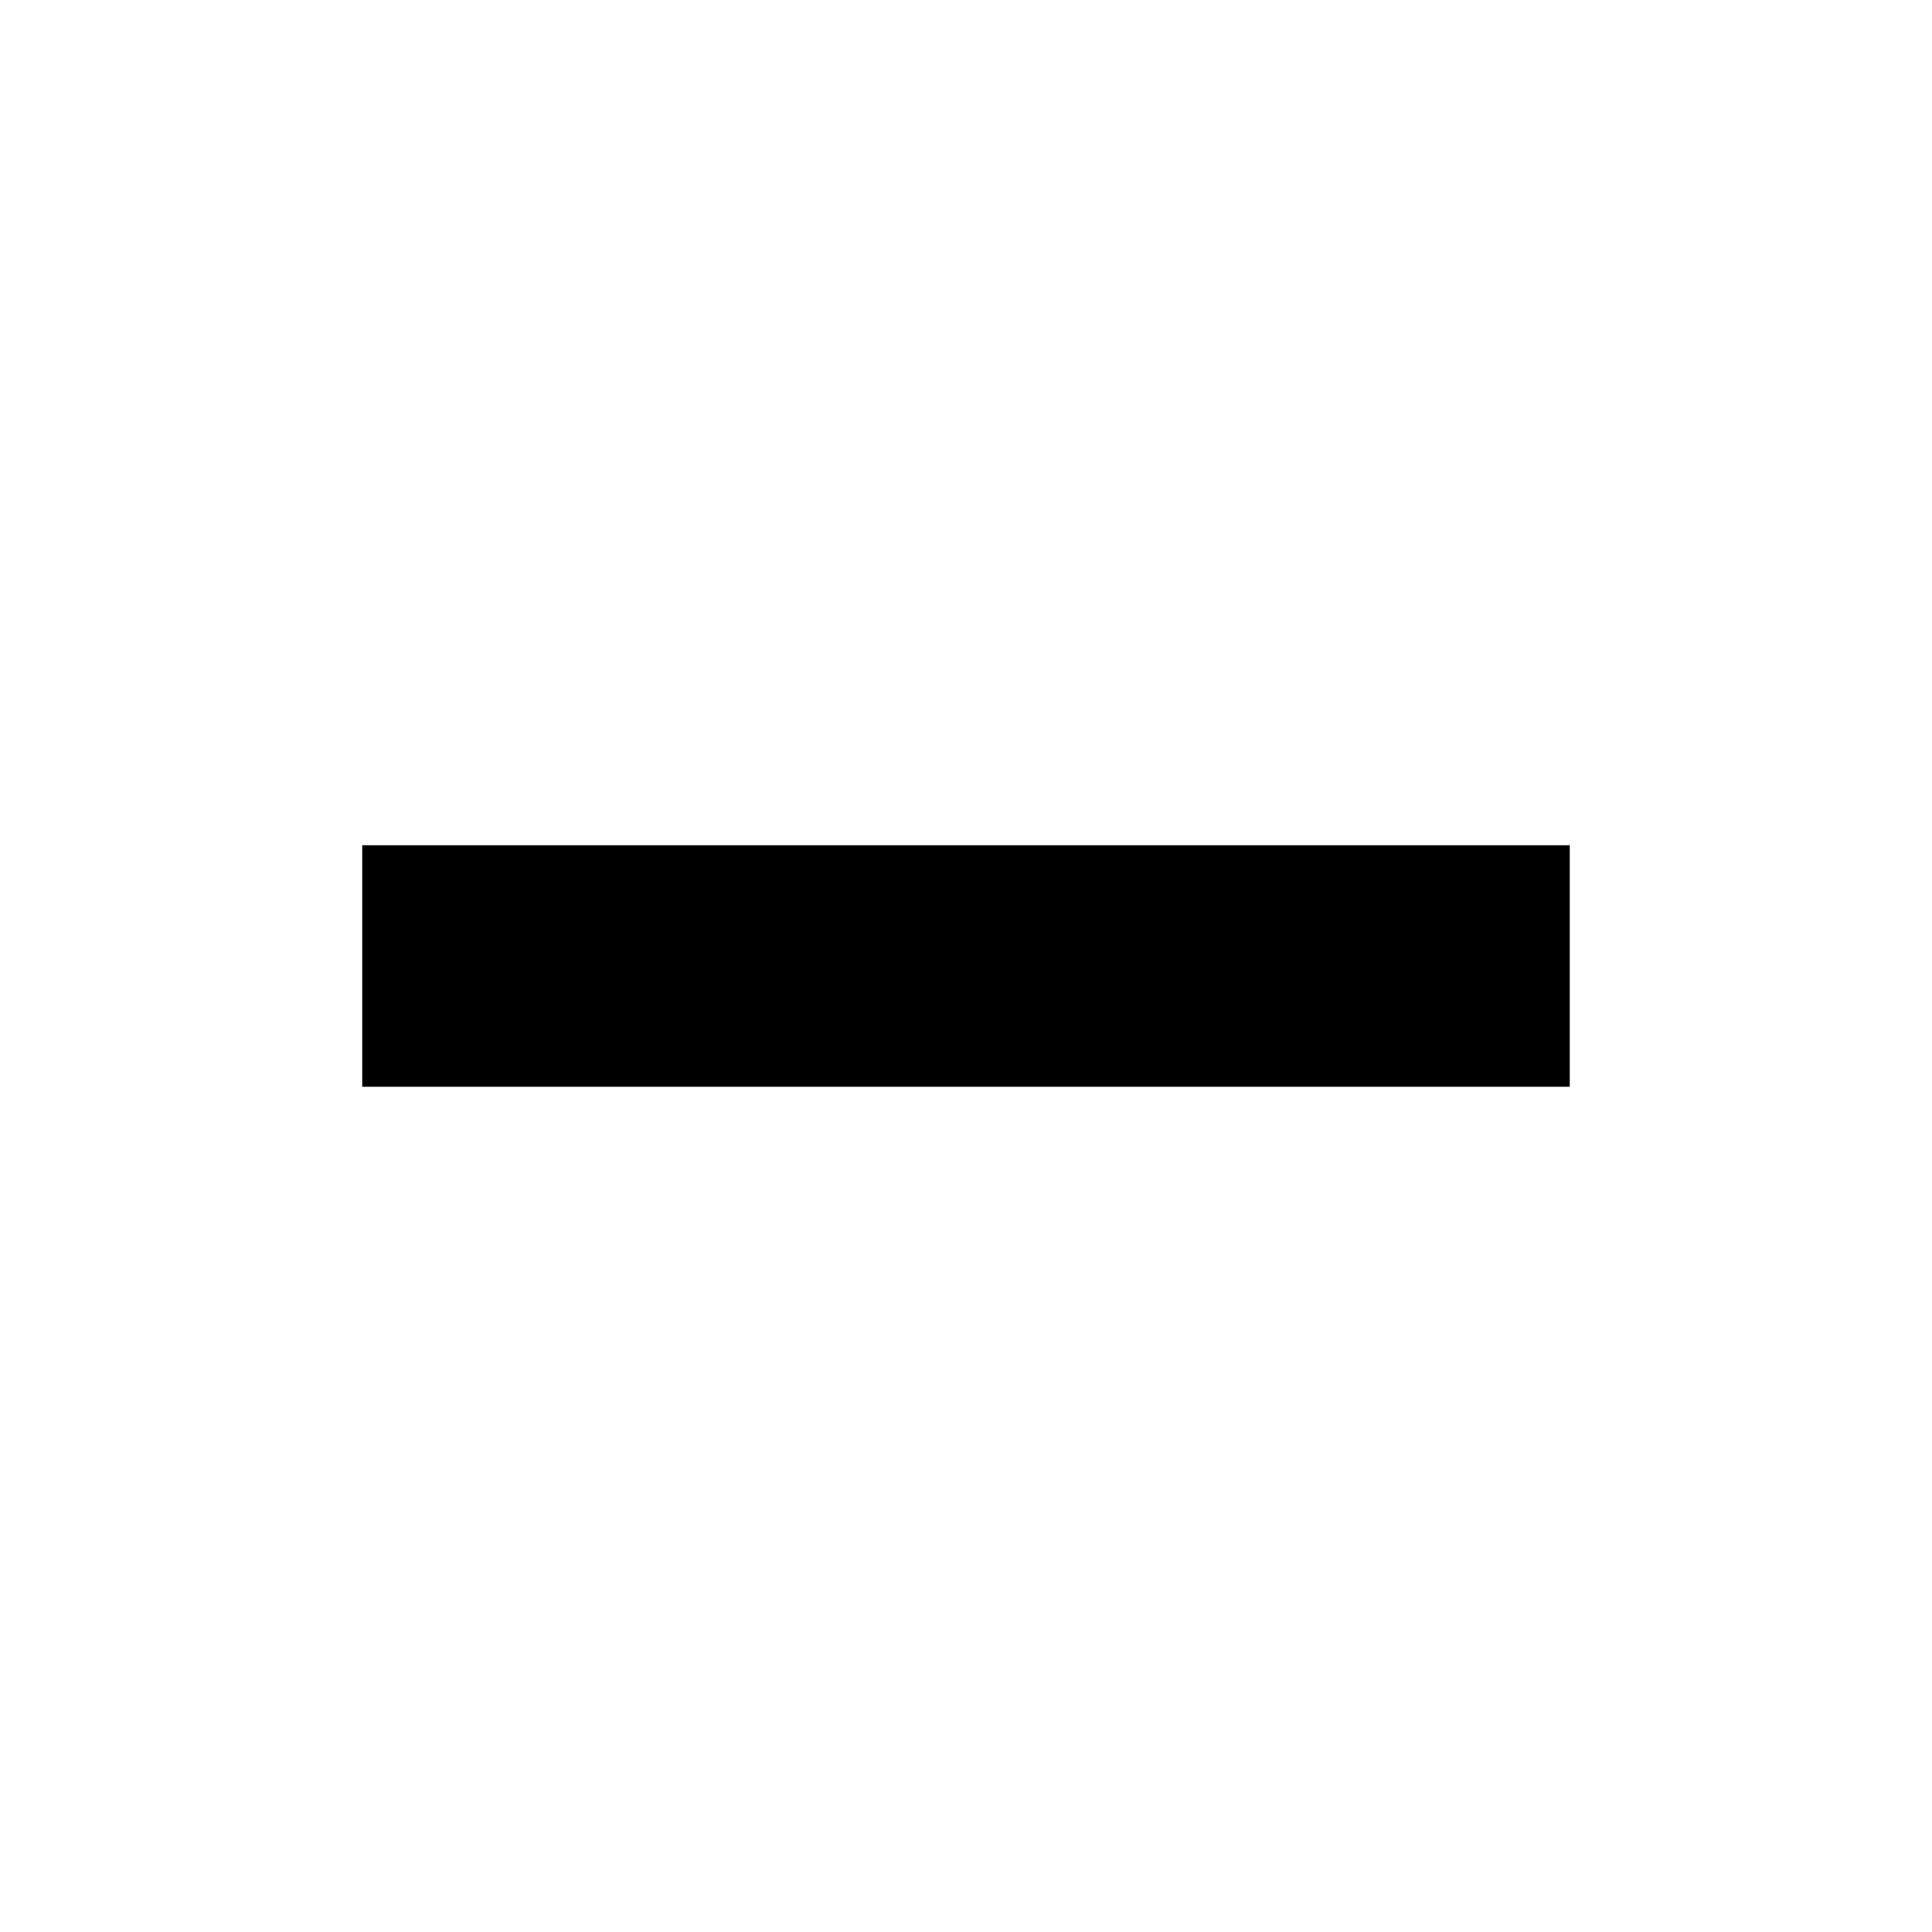
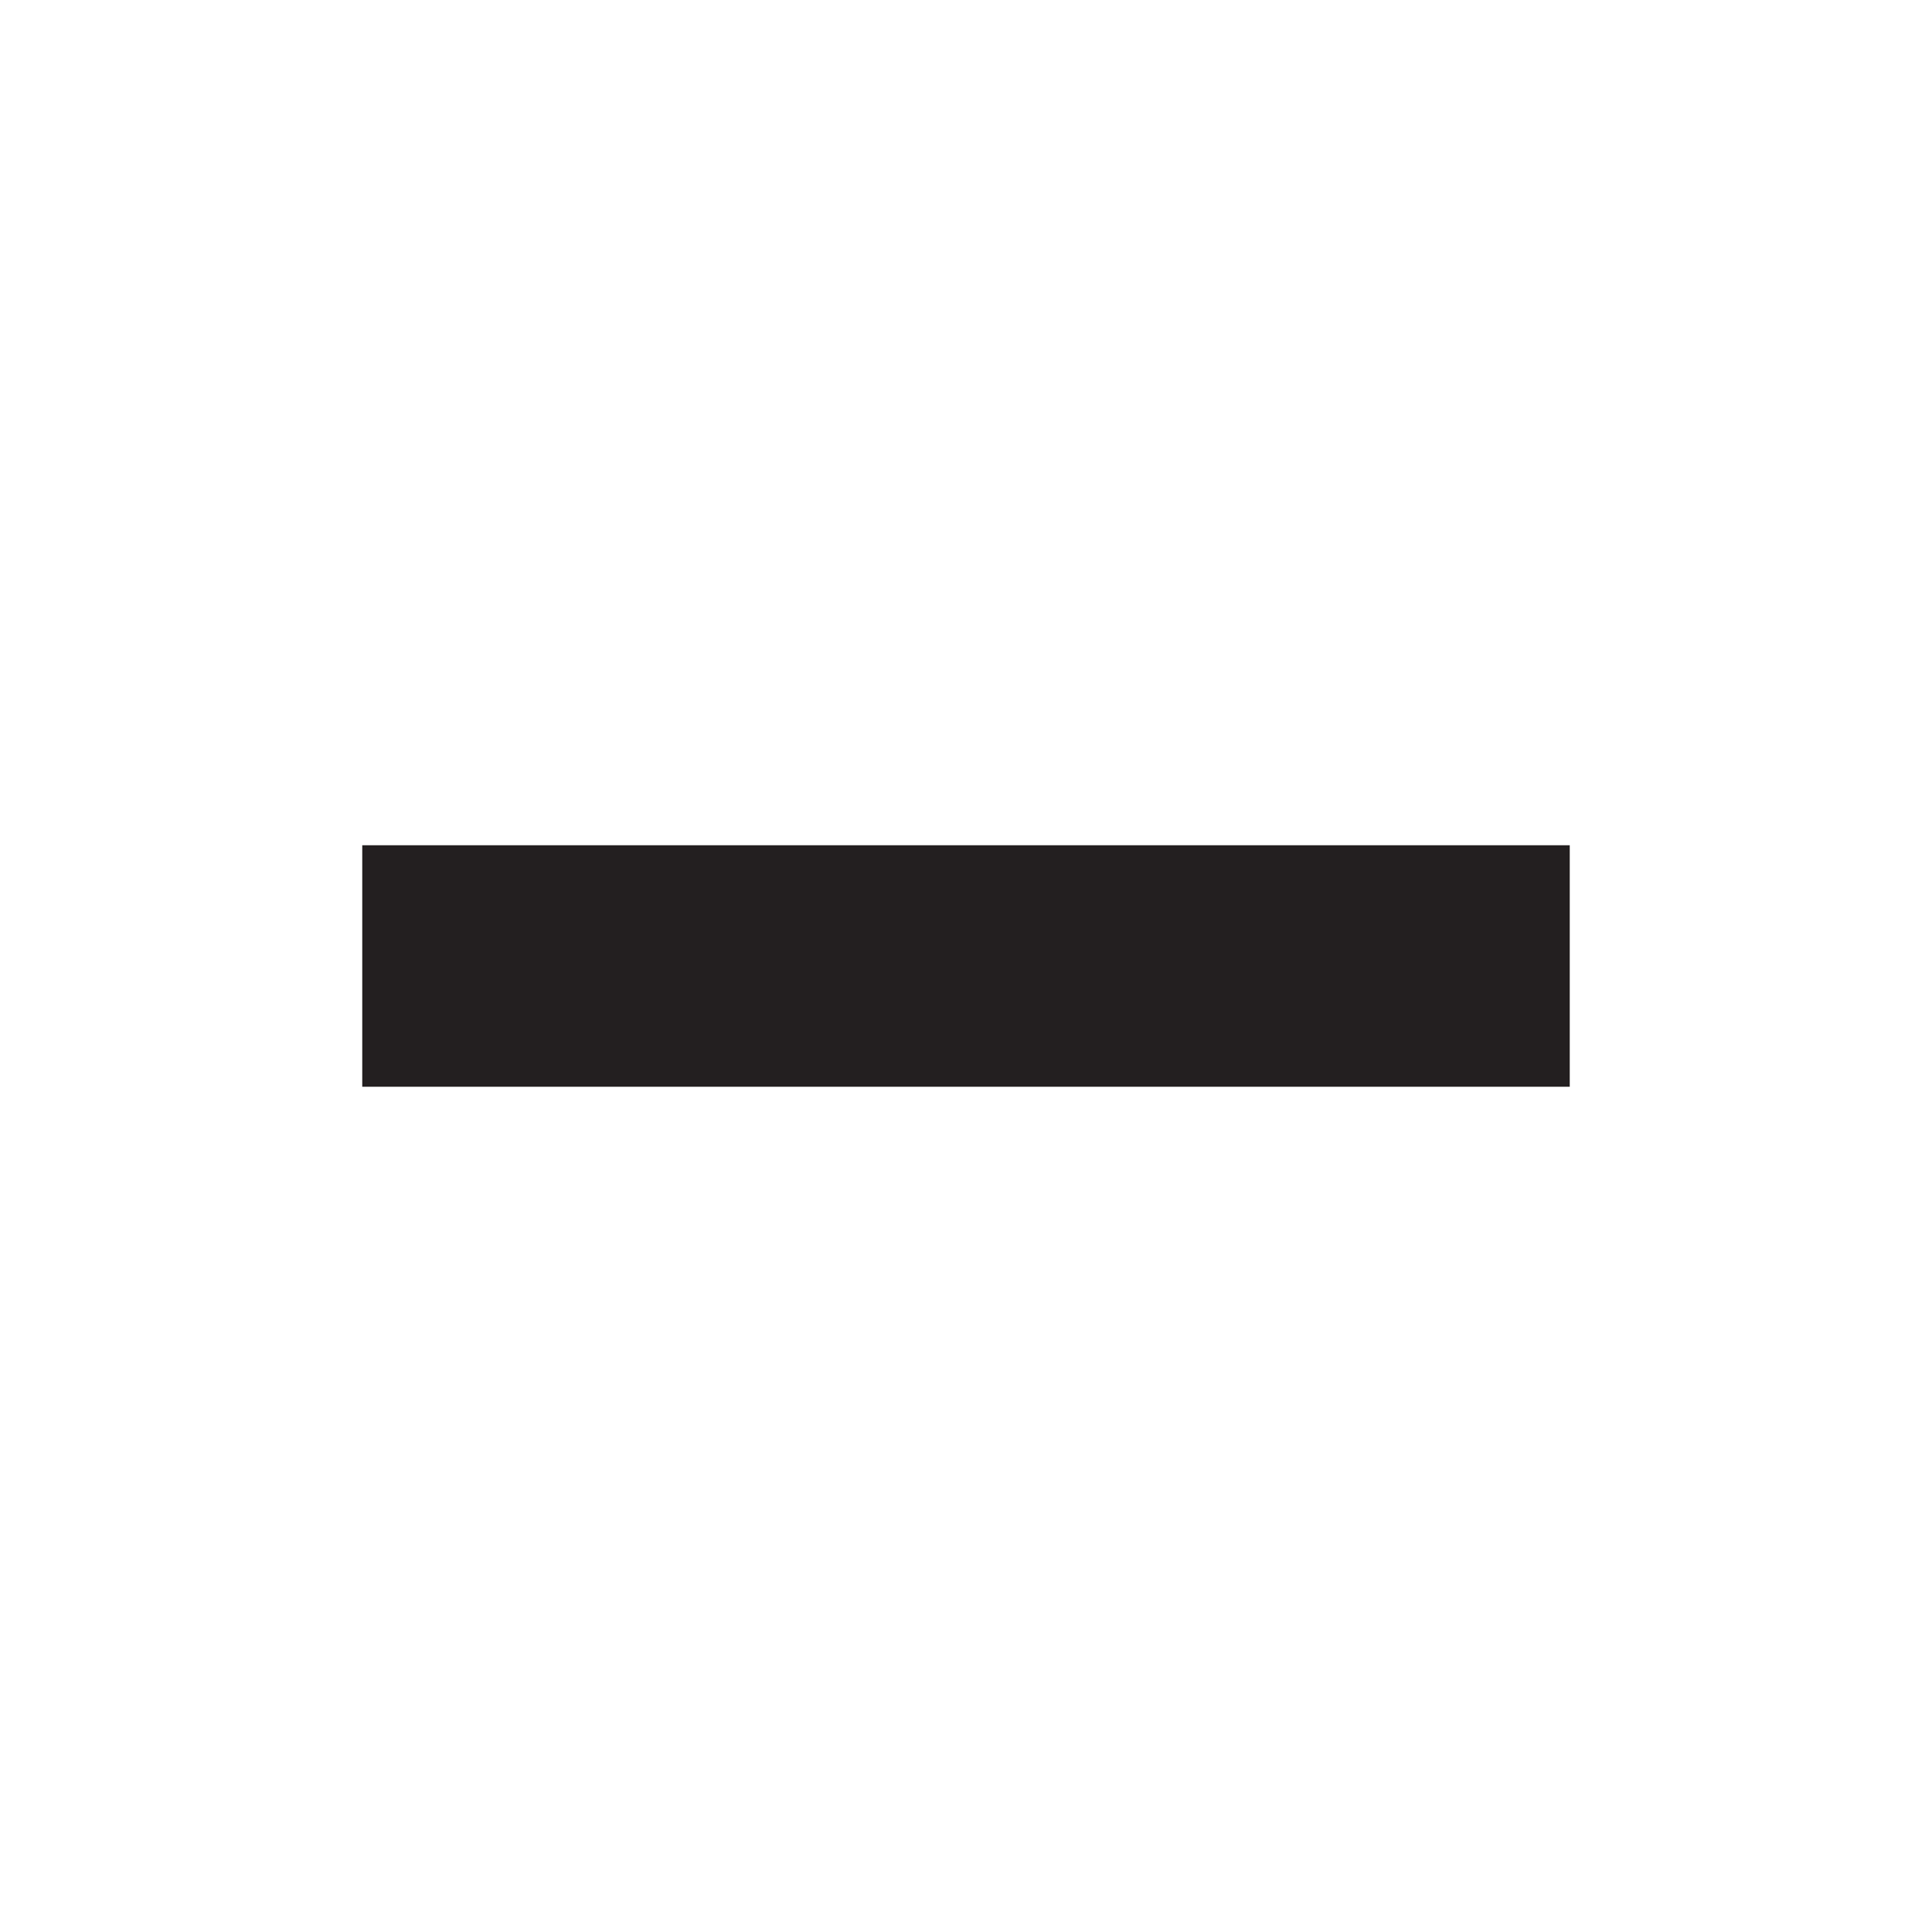
- <svg xmlns="http://www.w3.org/2000/svg" version="1.1" id="Layer_2" x="0px" y="0px" width="16px" height="16px" viewBox="0 0 16 16" style="enable-background:new 0 0 16 16;" xml:space="preserve">
-   <rect x="3" y="7" width="10" height="2" />
+ <svg xmlns="http://www.w3.org/2000/svg" version="1.1" id="Layer_2" x="0px" y="0px" viewBox="0 0 16 16" enable-background="new 0 0 16 16" xml:space="preserve">
+   <rect x="3" y="7" fill="#231F20" width="10" height="2" />
</svg>
